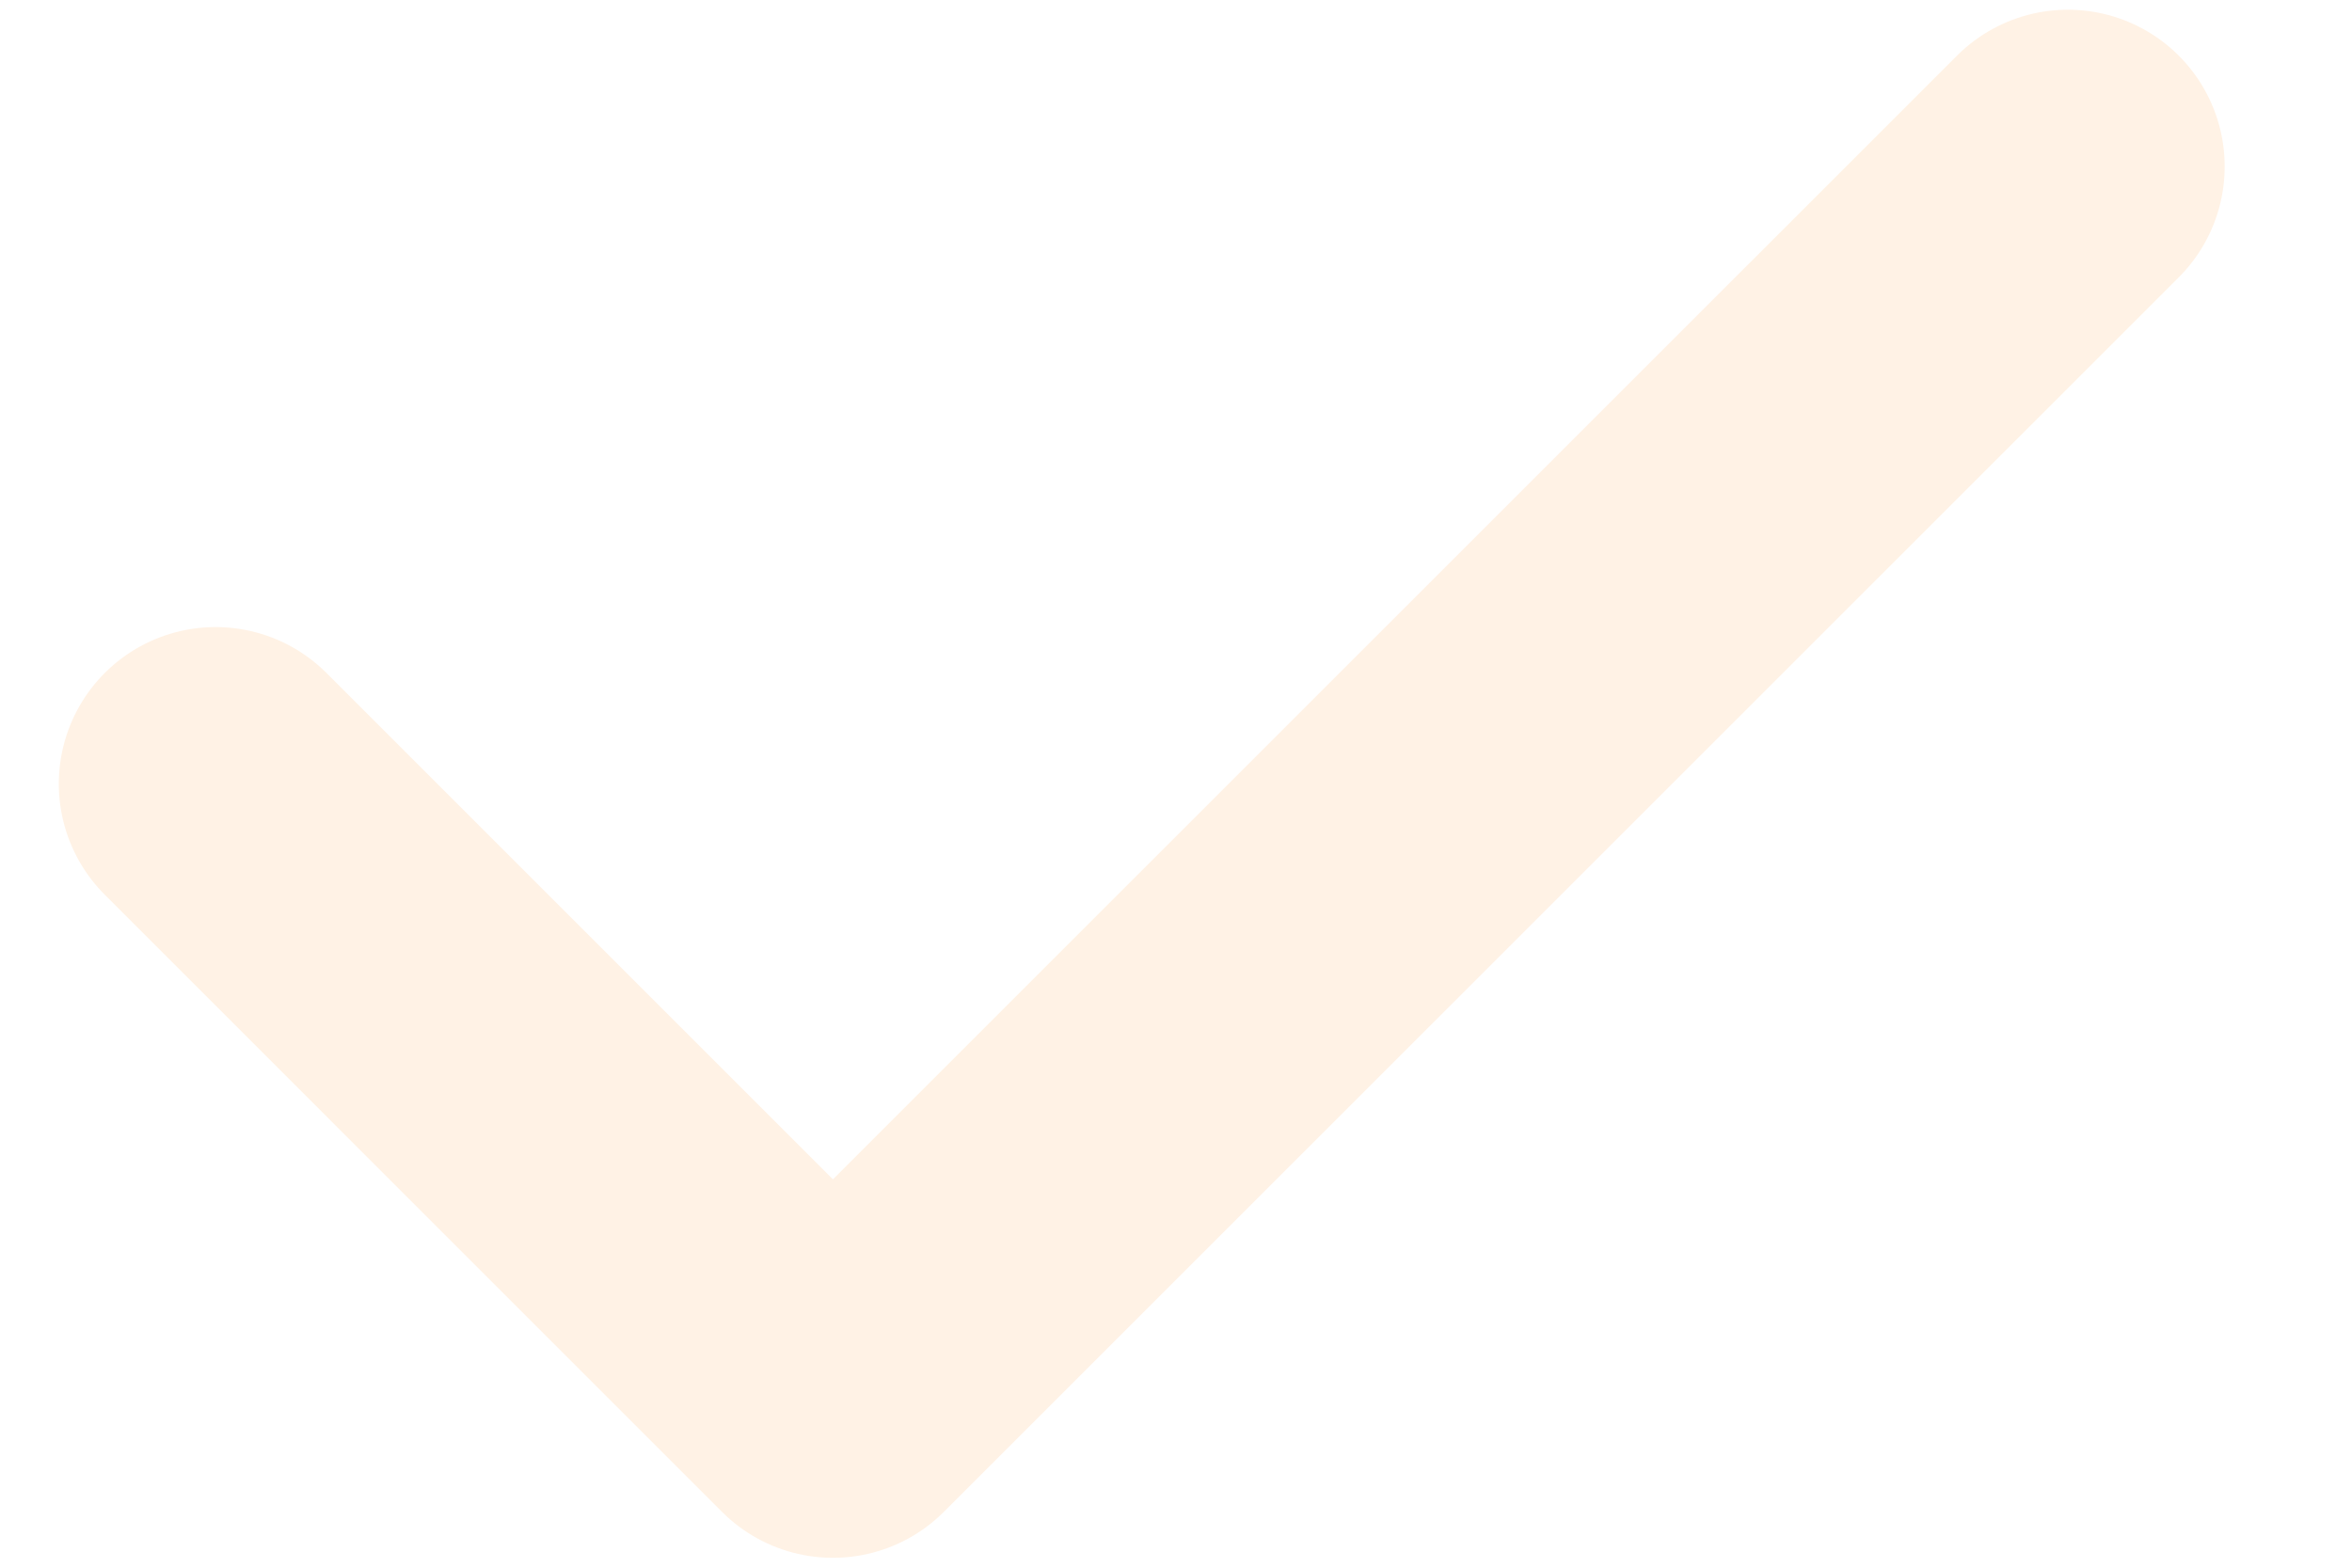
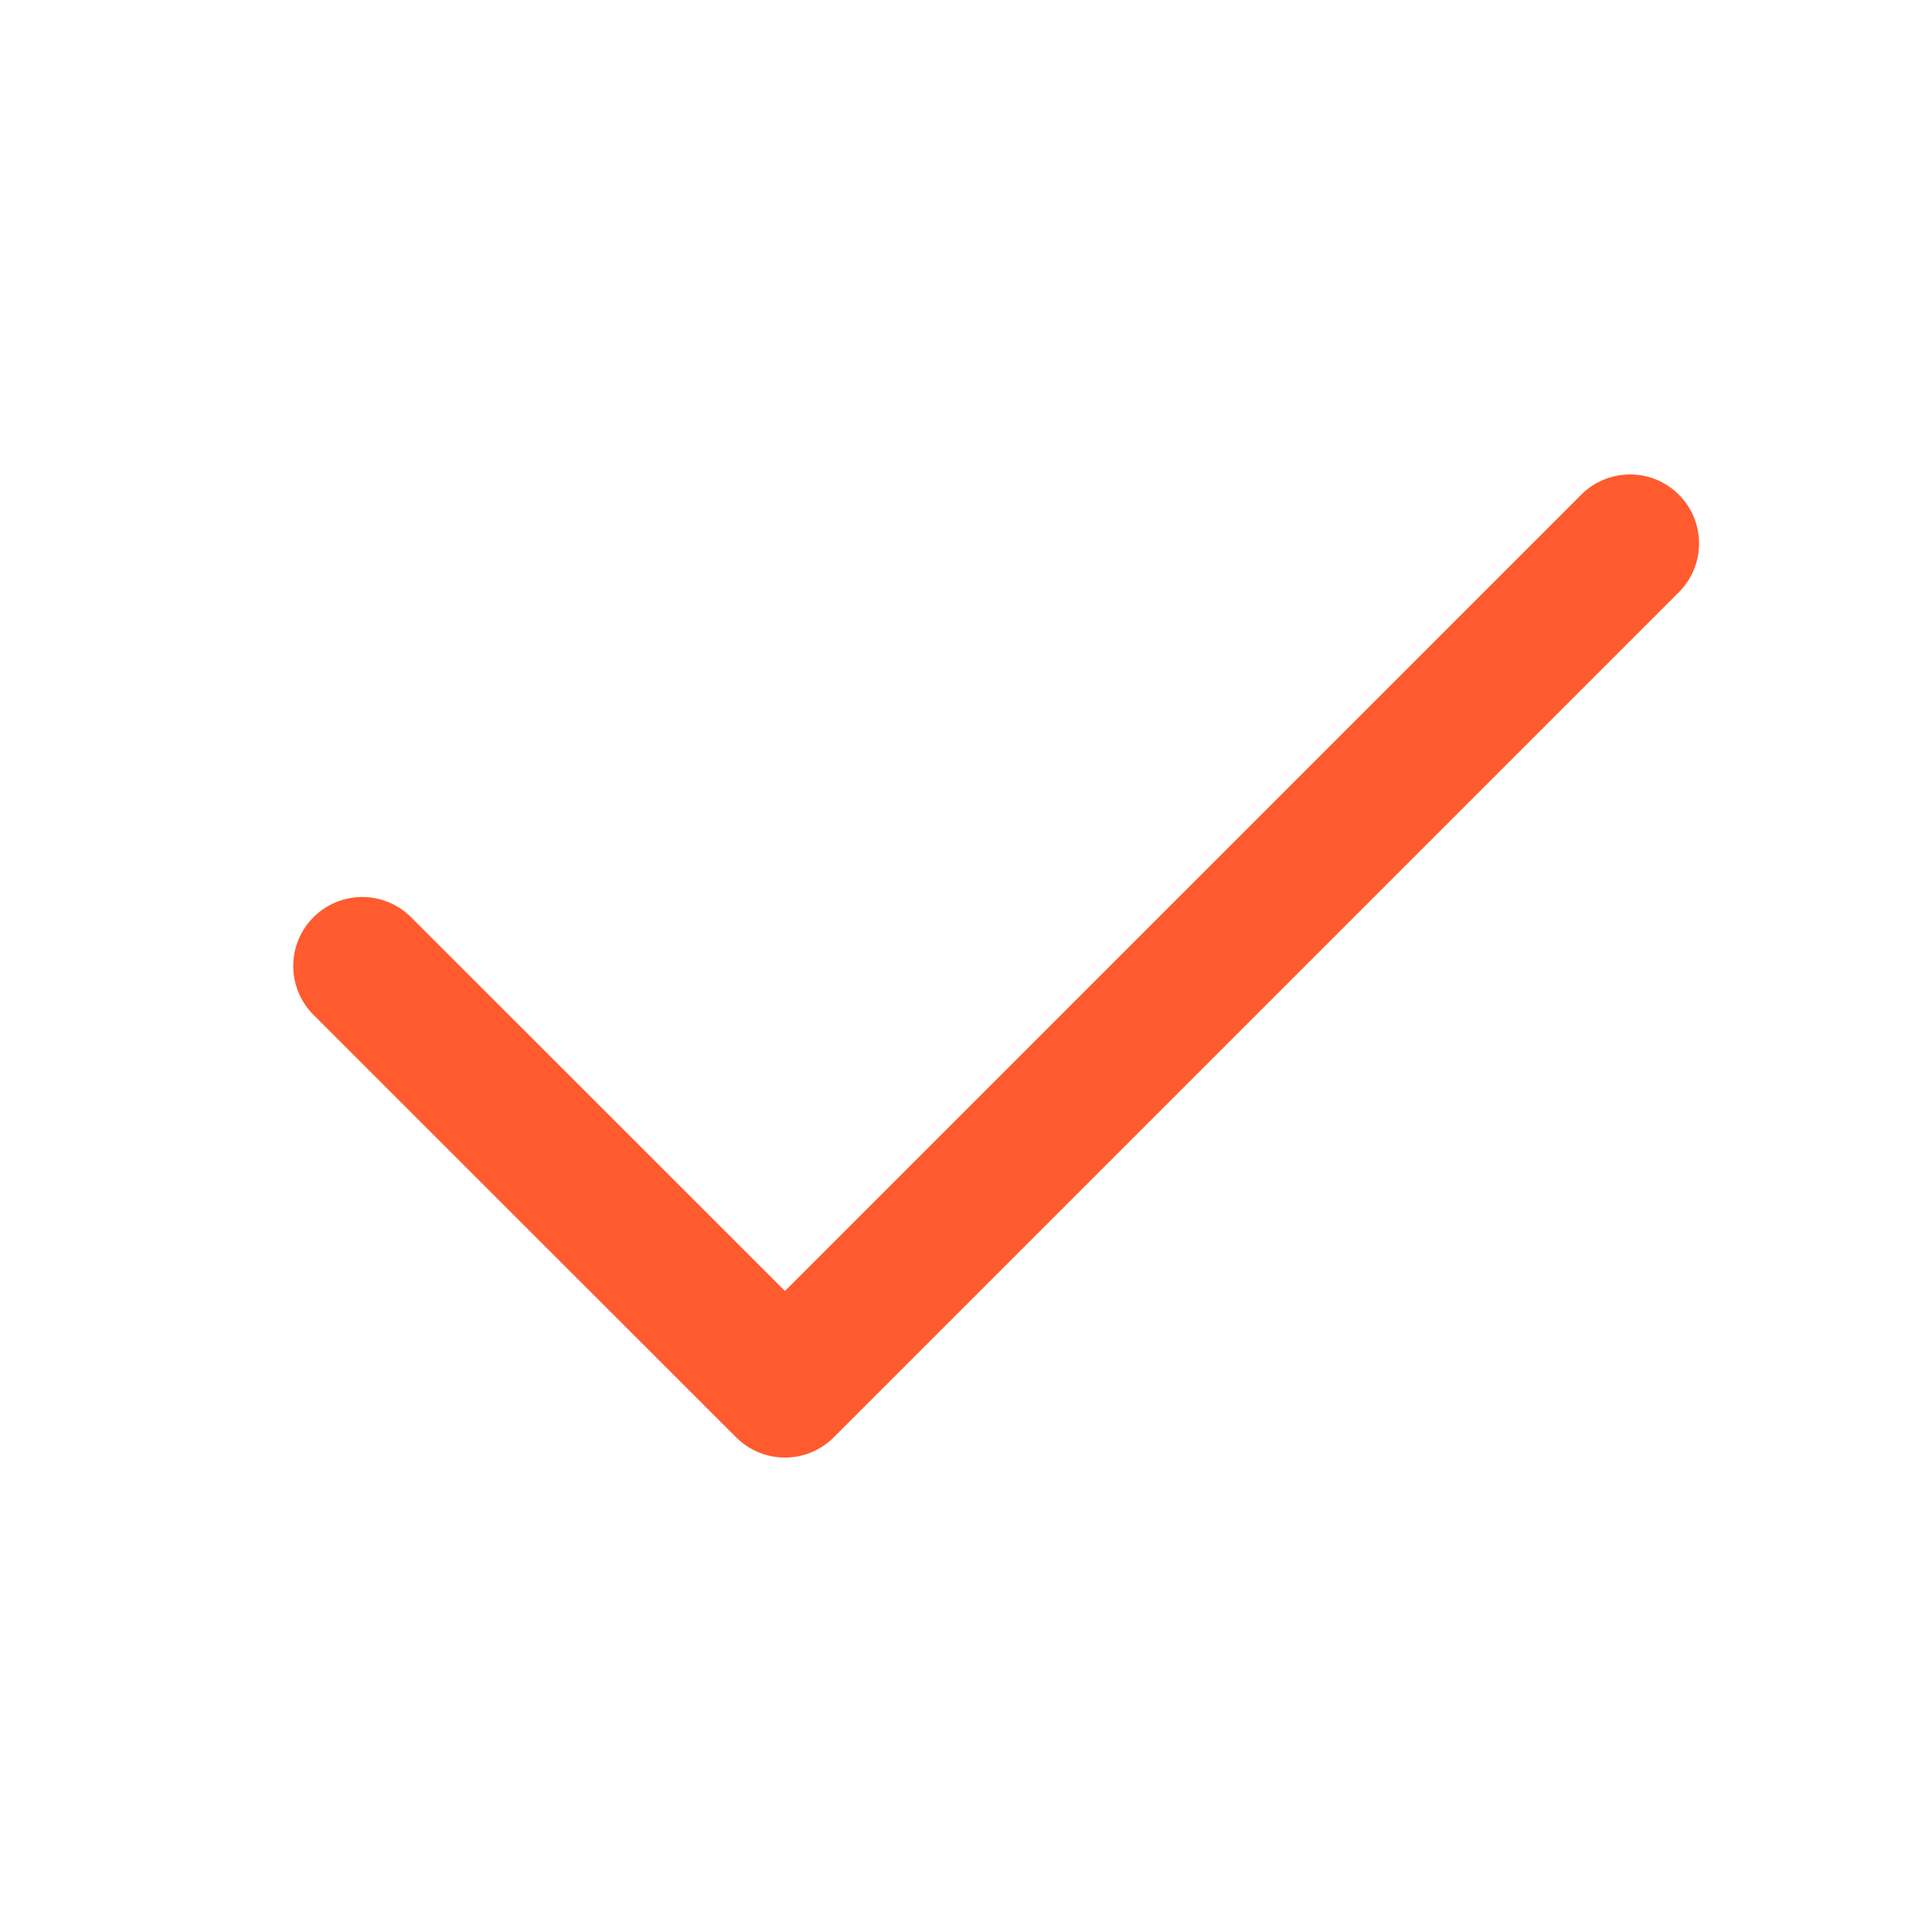
- <svg xmlns="http://www.w3.org/2000/svg" width="15" height="10" viewBox="0 0 15 10" fill="none">
-   <path d="M13.188 1.062L5.312 8.937L1.375 5" stroke="#FFF2E5" stroke-width="2" stroke-linecap="round" stroke-linejoin="round" />
+ <svg xmlns="http://www.w3.org/2000/svg" width="14" height="14" viewBox="0 0 14 14" fill="none">
+   <g id="Check">
+     <path id="Vector" d="M11.812 3.938L5.688 10.062L2.625 7" stroke="#FF5B2E" stroke-linecap="round" stroke-linejoin="round" />
+   </g>
</svg>
